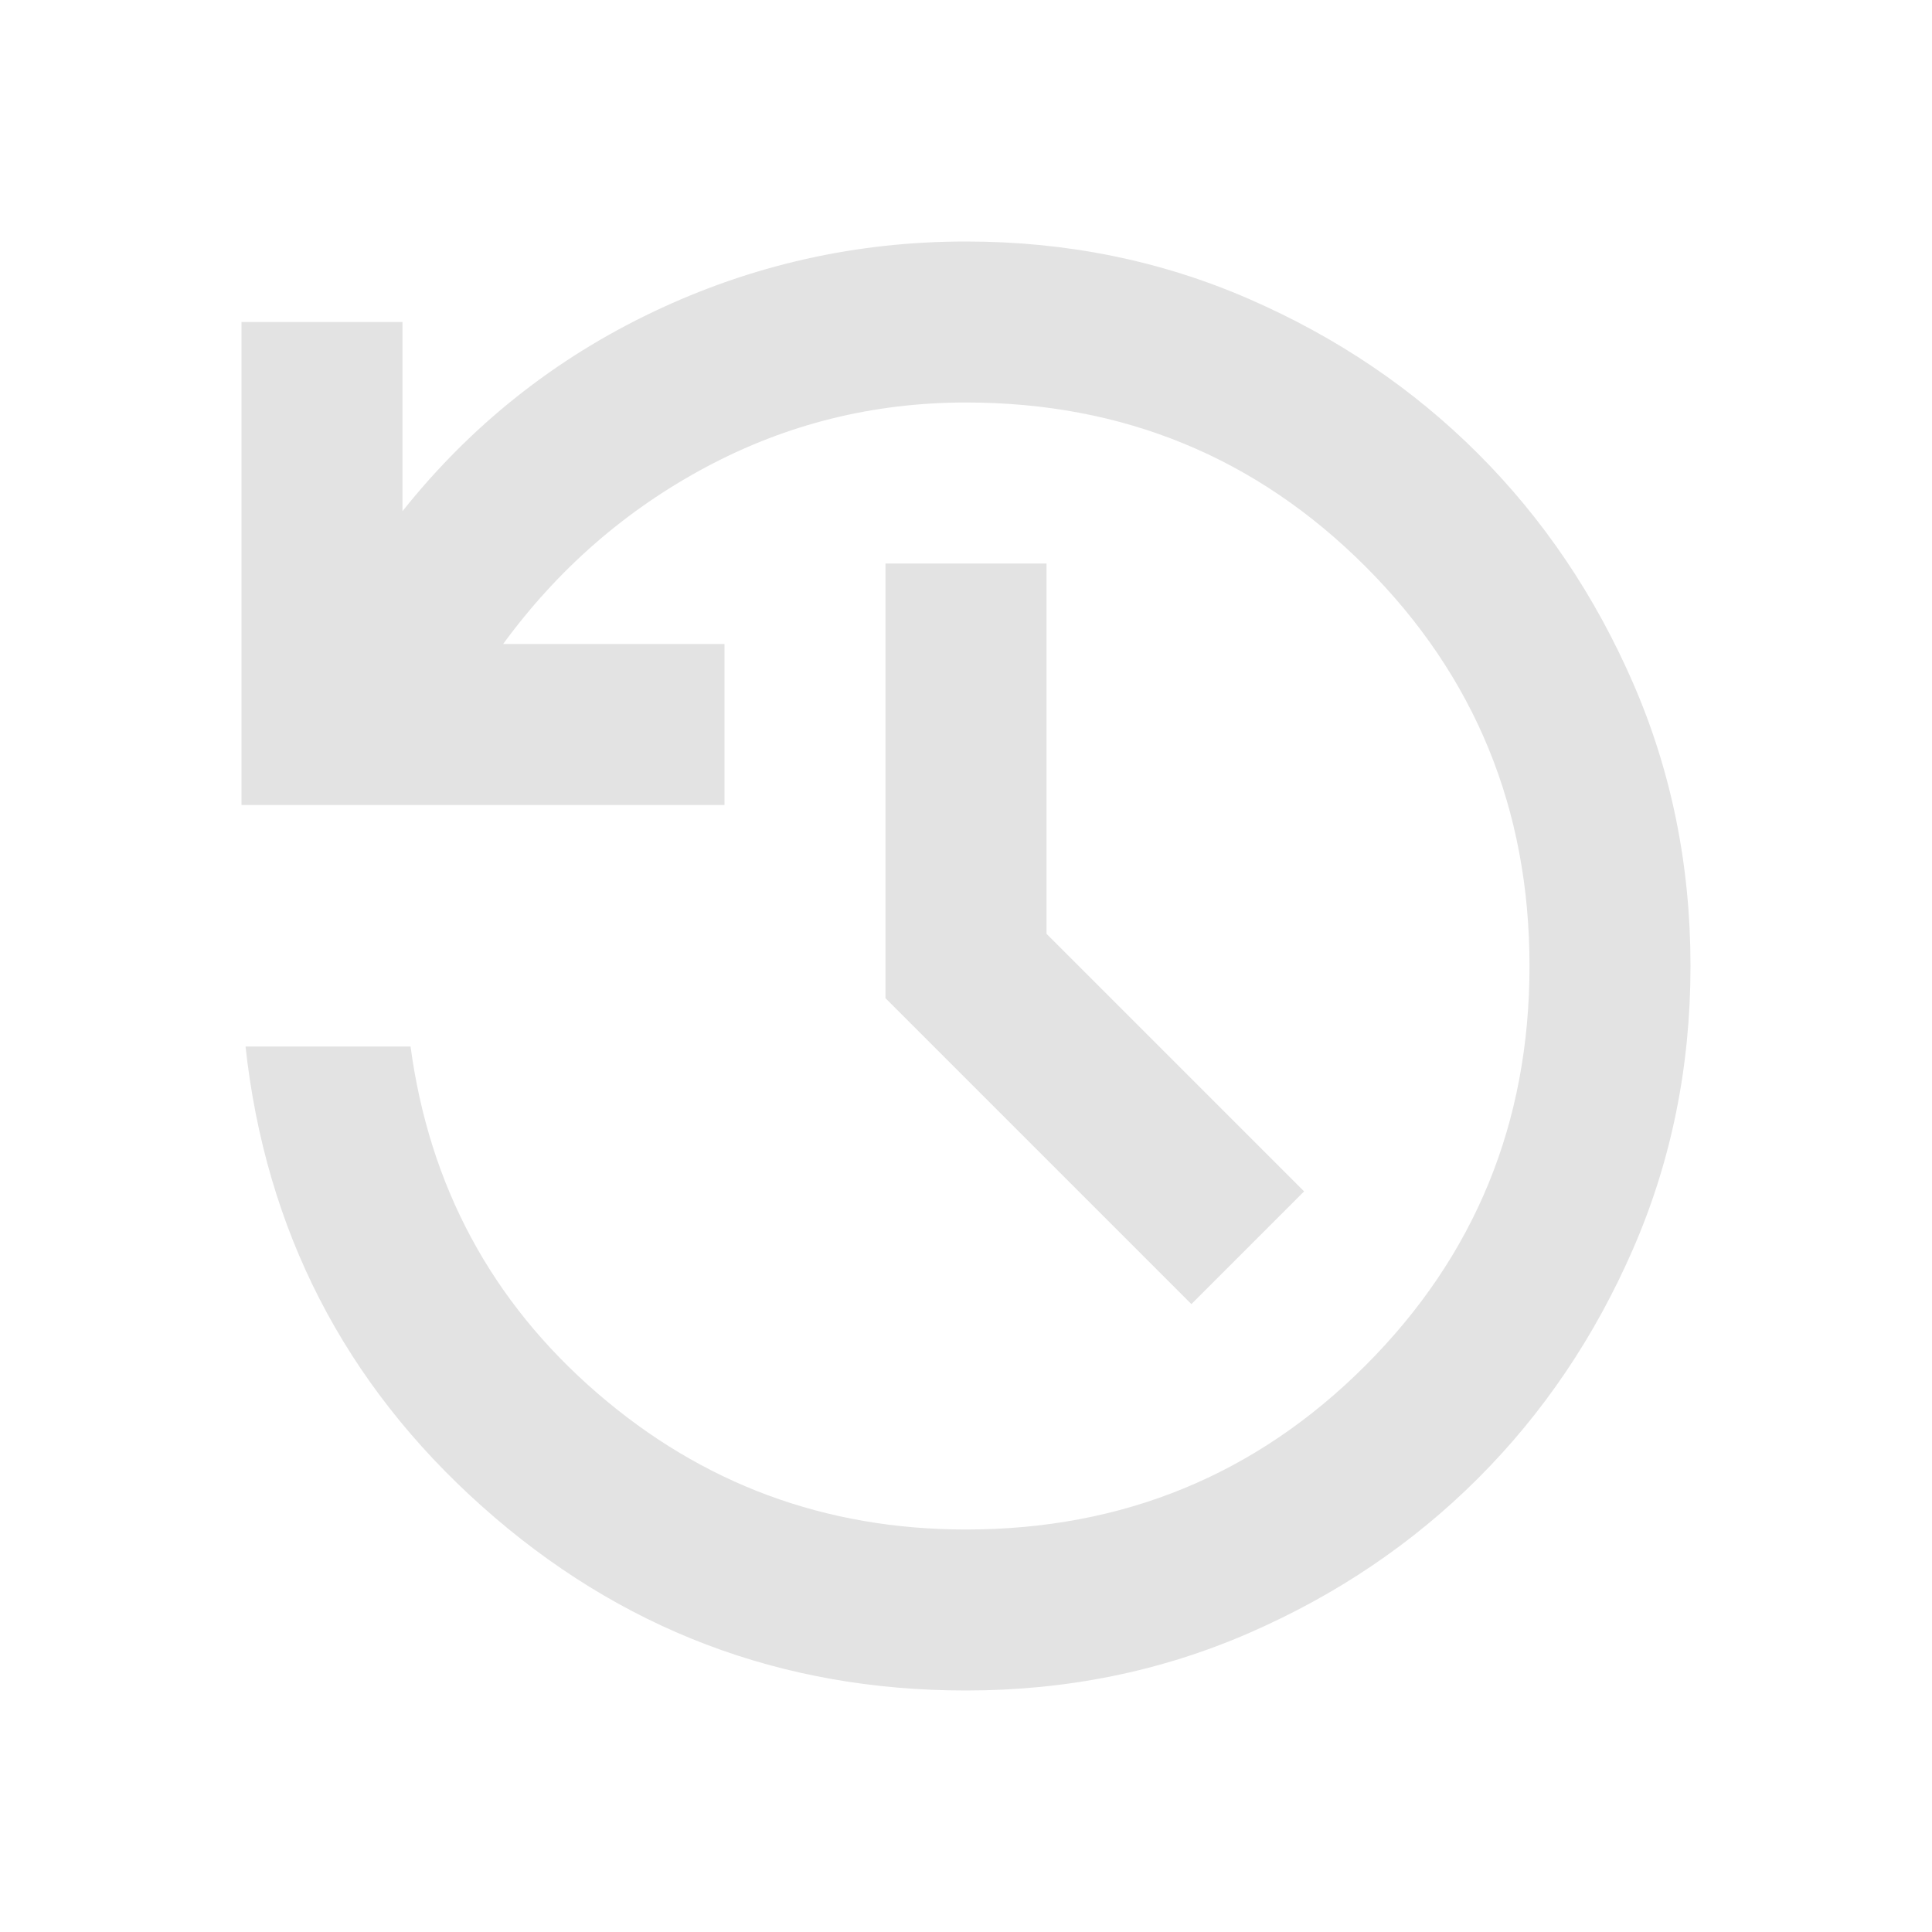
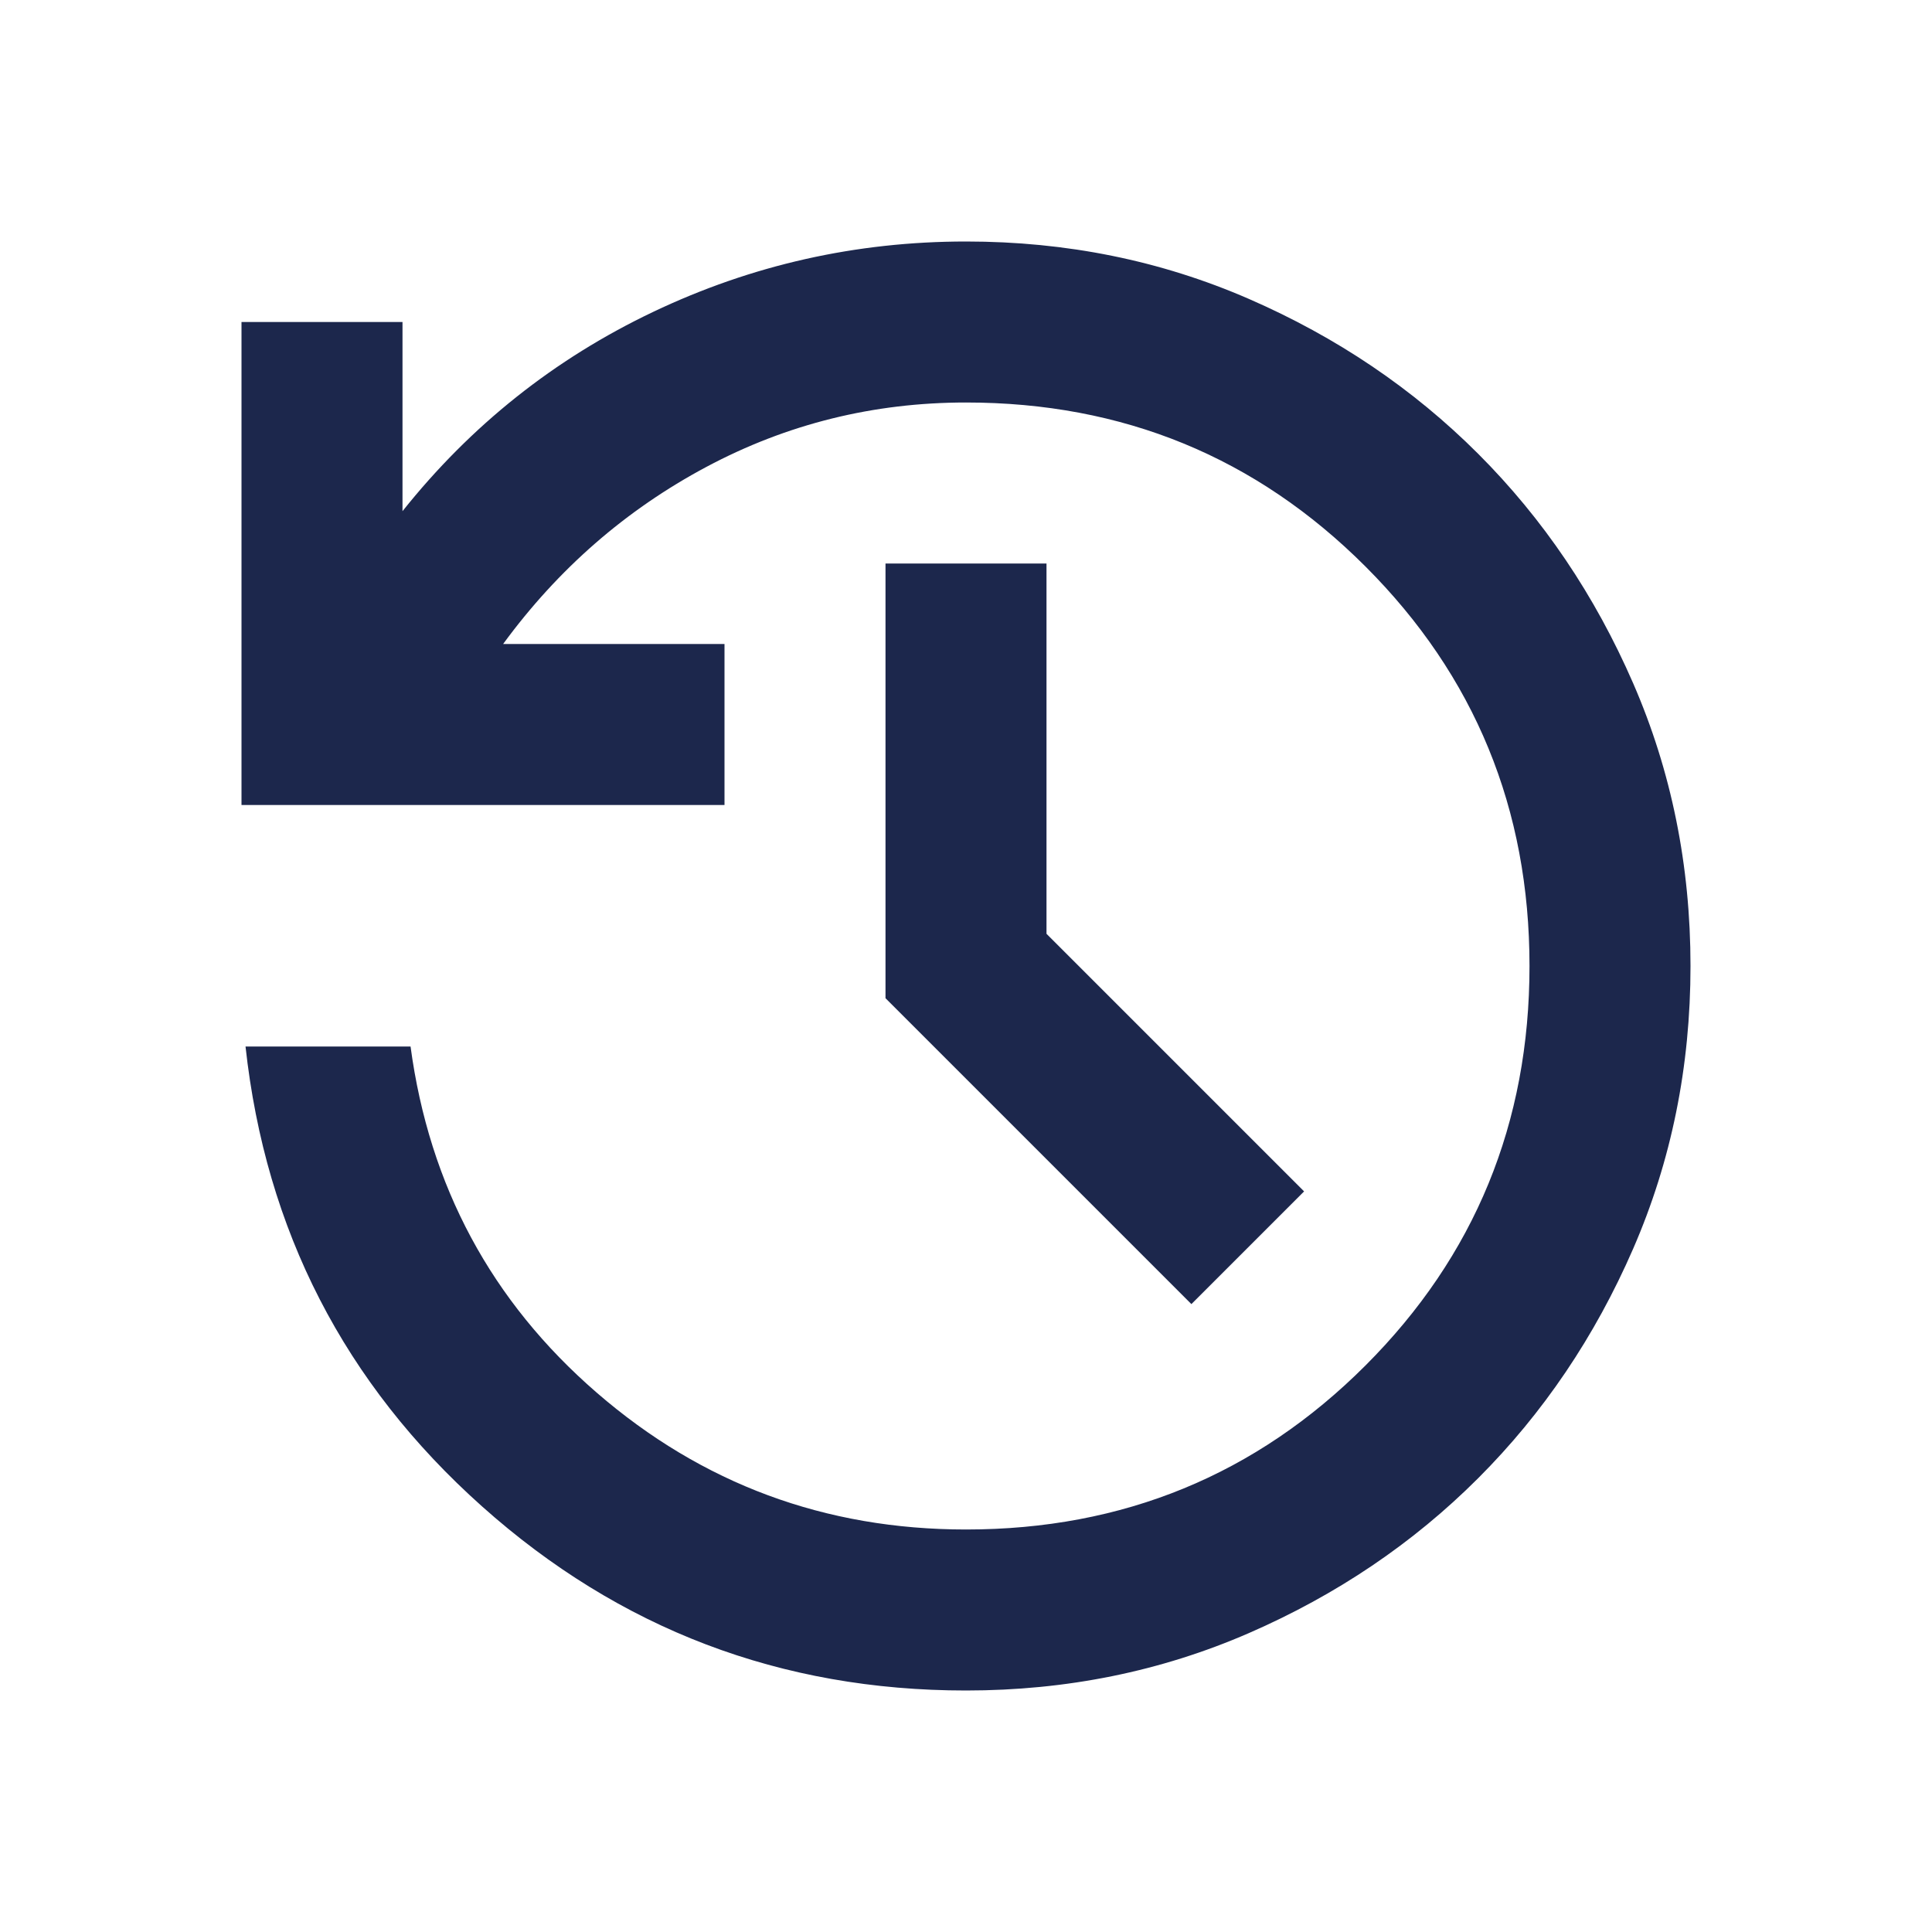
- <svg xmlns="http://www.w3.org/2000/svg" height="24px" viewBox="0 -960 960 960" width="24px" fill="#e3e3e3">
+ <svg xmlns="http://www.w3.org/2000/svg" height="24px" viewBox="0 -960 960 960" width="24px" fill="#1C274C">
  <path d="M480-120q-138 0-240.5-91.5T122-440h82q14 104 92.5 172T480-200q117 0 198.5-81.5T760-480q0-117-81.5-198.5T480-760q-69 0-129 32t-101 88h110v80H120v-240h80v94q51-64 124.5-99T480-840q75 0 140.5 28.5t114 77q48.5 48.5 77 114T840-480q0 75-28.5 140.5t-77 114q-48.5 48.5-114 77T480-120Zm112-192L440-464v-216h80v184l128 128-56 56Z" />
</svg>
